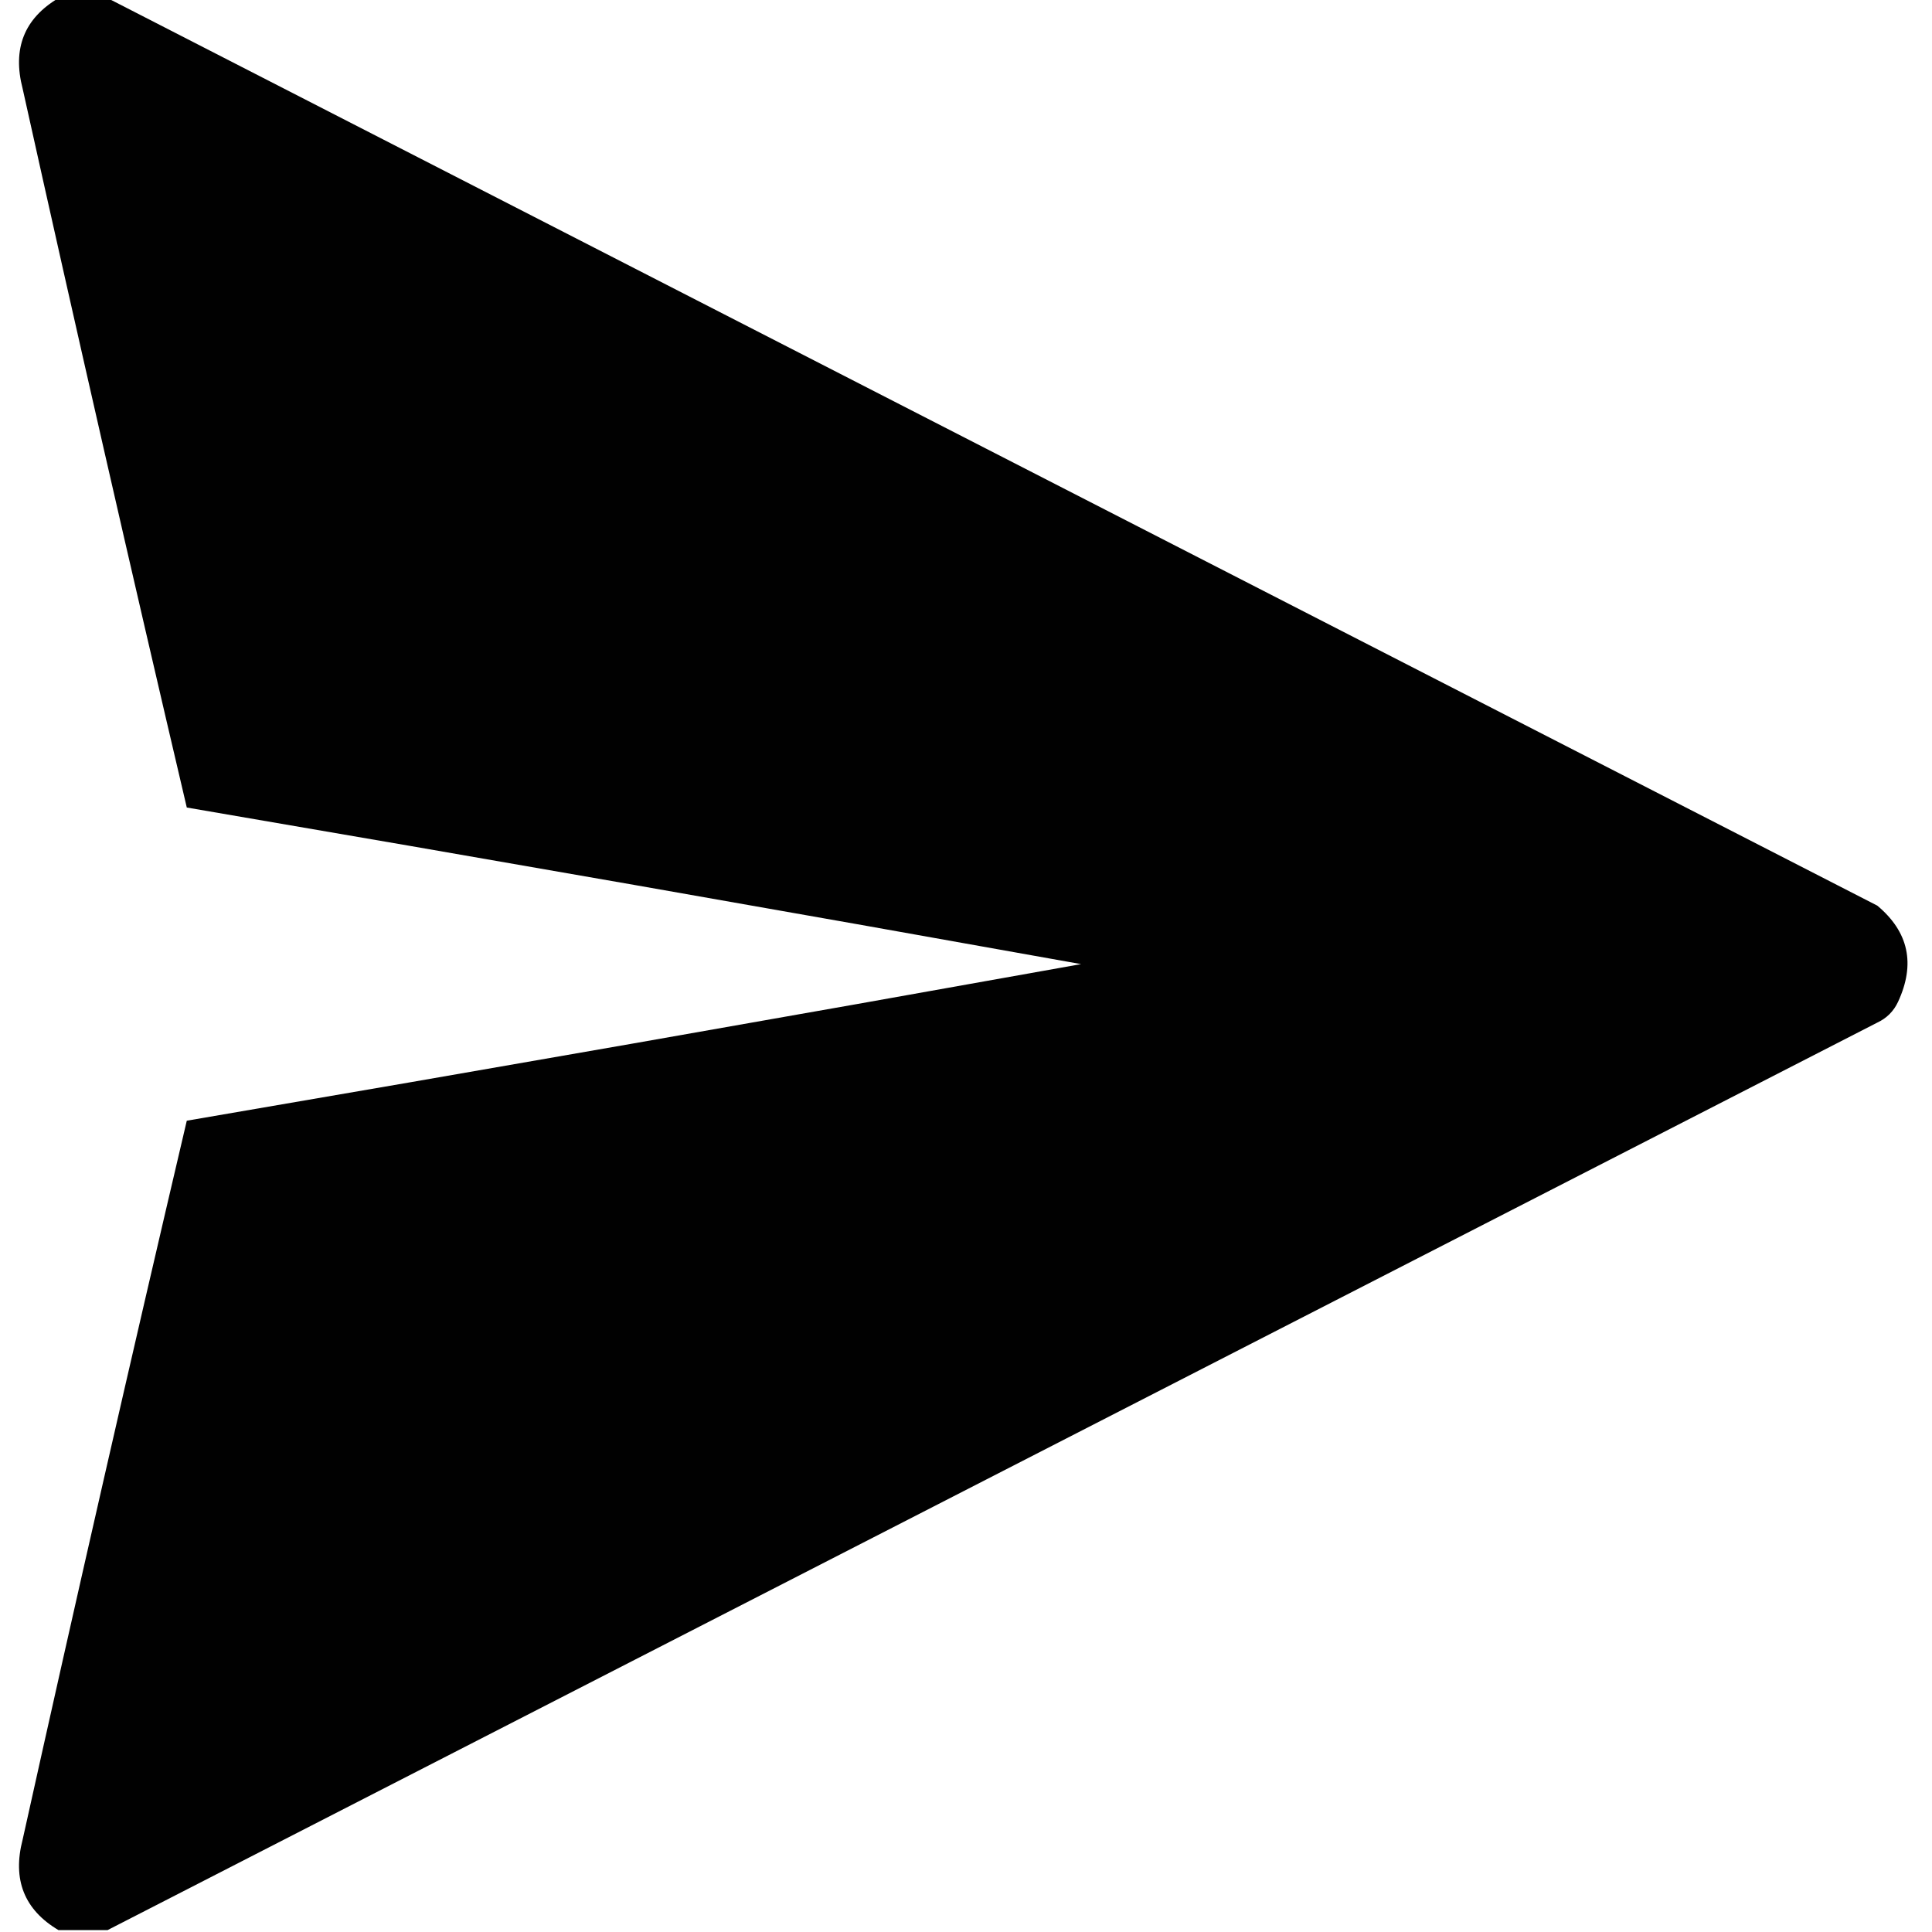
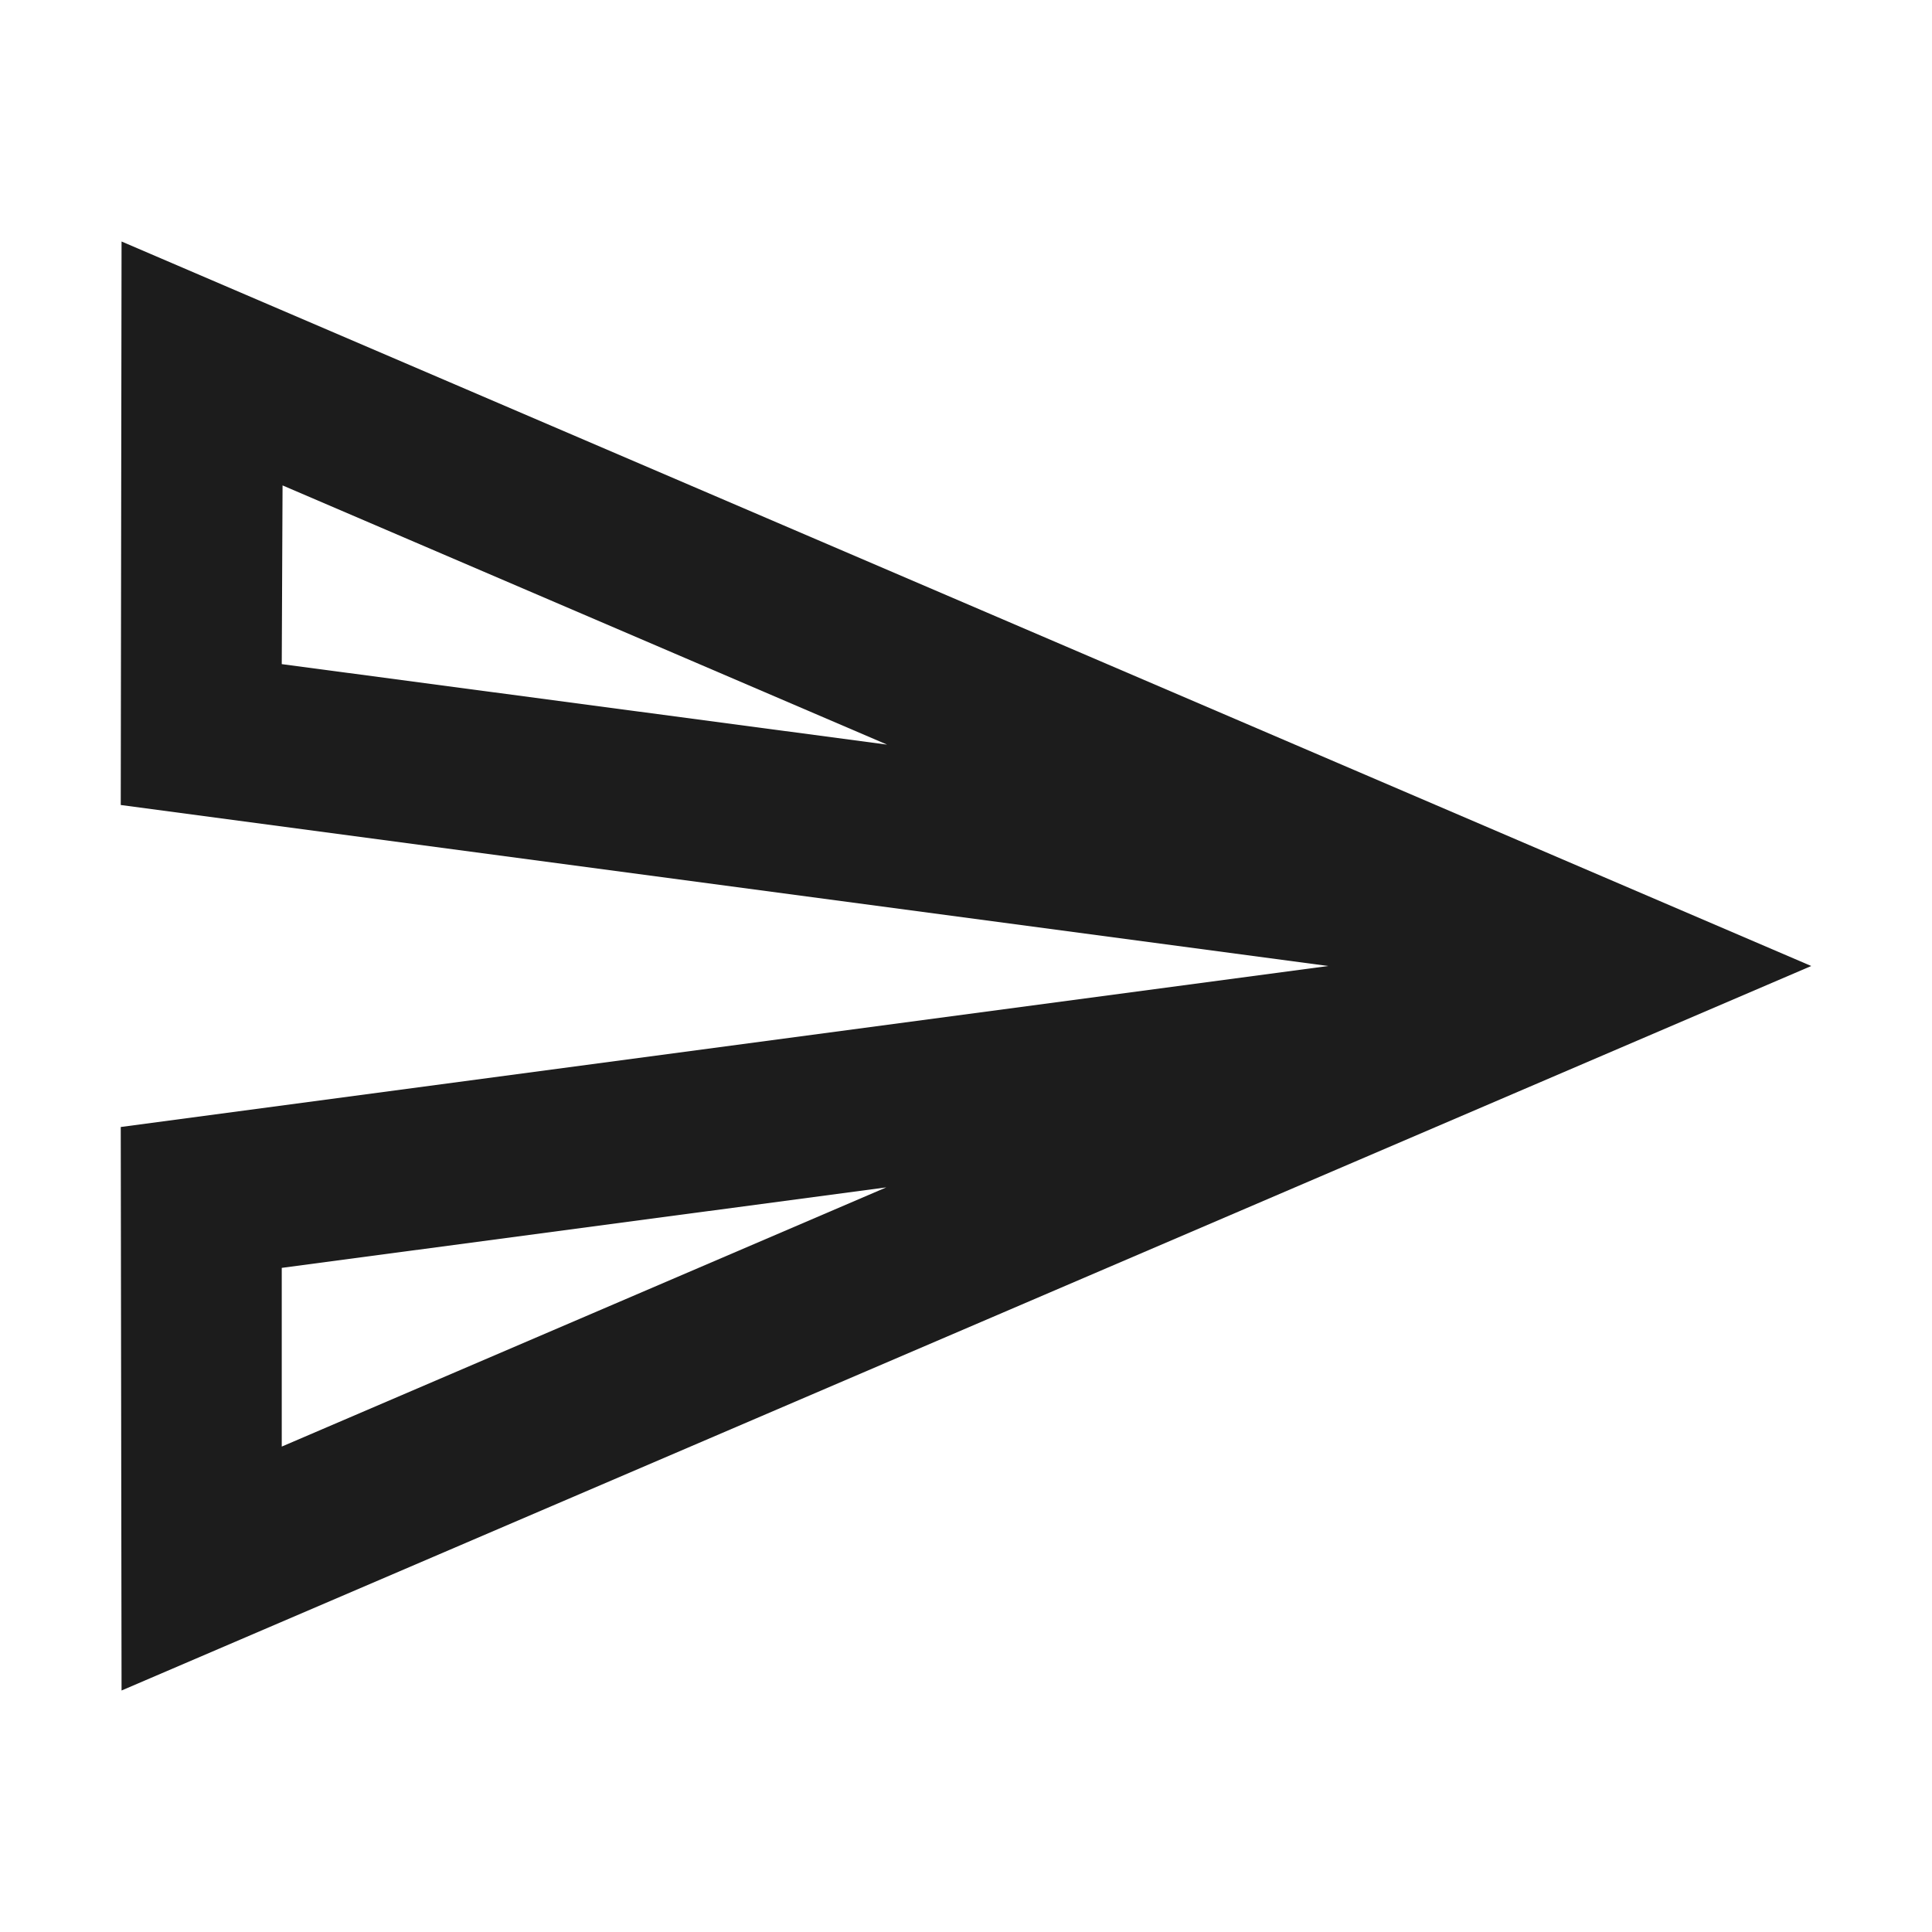
- <svg xmlns="http://www.w3.org/2000/svg" version="1.1" width="512px" height="512px" style="shape-rendering:geometricPrecision; text-rendering:geometricPrecision; image-rendering:optimizeQuality; fill-rule:evenodd; clip-rule:evenodd">
-   <g>
-     <path style="opacity:0.995" fill="#000000" d="M 15.5,-0.5 C 19.833,-0.5 24.167,-0.5 28.5,-0.5C 184.741,79.622 341.074,159.788 497.5,240C 505.825,246.959 507.658,255.459 503,265.5C 501.833,268 500,269.833 497.5,271C 341.074,351.212 184.741,431.378 28.5,511.5C 24.167,511.5 19.833,511.5 15.5,511.5C 6.411,506.103 3.245,498.103 6,487.5C 20.124,423.872 34.624,360.372 49.5,297C 128.568,283.486 207.568,269.653 286.5,255.5C 207.568,241.347 128.568,227.514 49.5,214C 34.624,150.628 20.124,87.128 6,23.5C 3.245,12.898 6.411,4.897 15.5,-0.5 Z" />
-   </g>
+ <svg xmlns="http://www.w3.org/2000/svg" width="24" height="24" viewBox="0 0 24 24" fill="none">
+   <path d="M3.51 6.03L11.02 9.25L3.5 8.25L3.51 6.03ZM11.01 14.75L3.5 17.97V15.75L11.01 14.75ZM1.51 3L1.5 10L16.5 12L1.5 14L1.51 21L22.5 12L1.51 3Z" fill="#1C1C1C" />
</svg>
